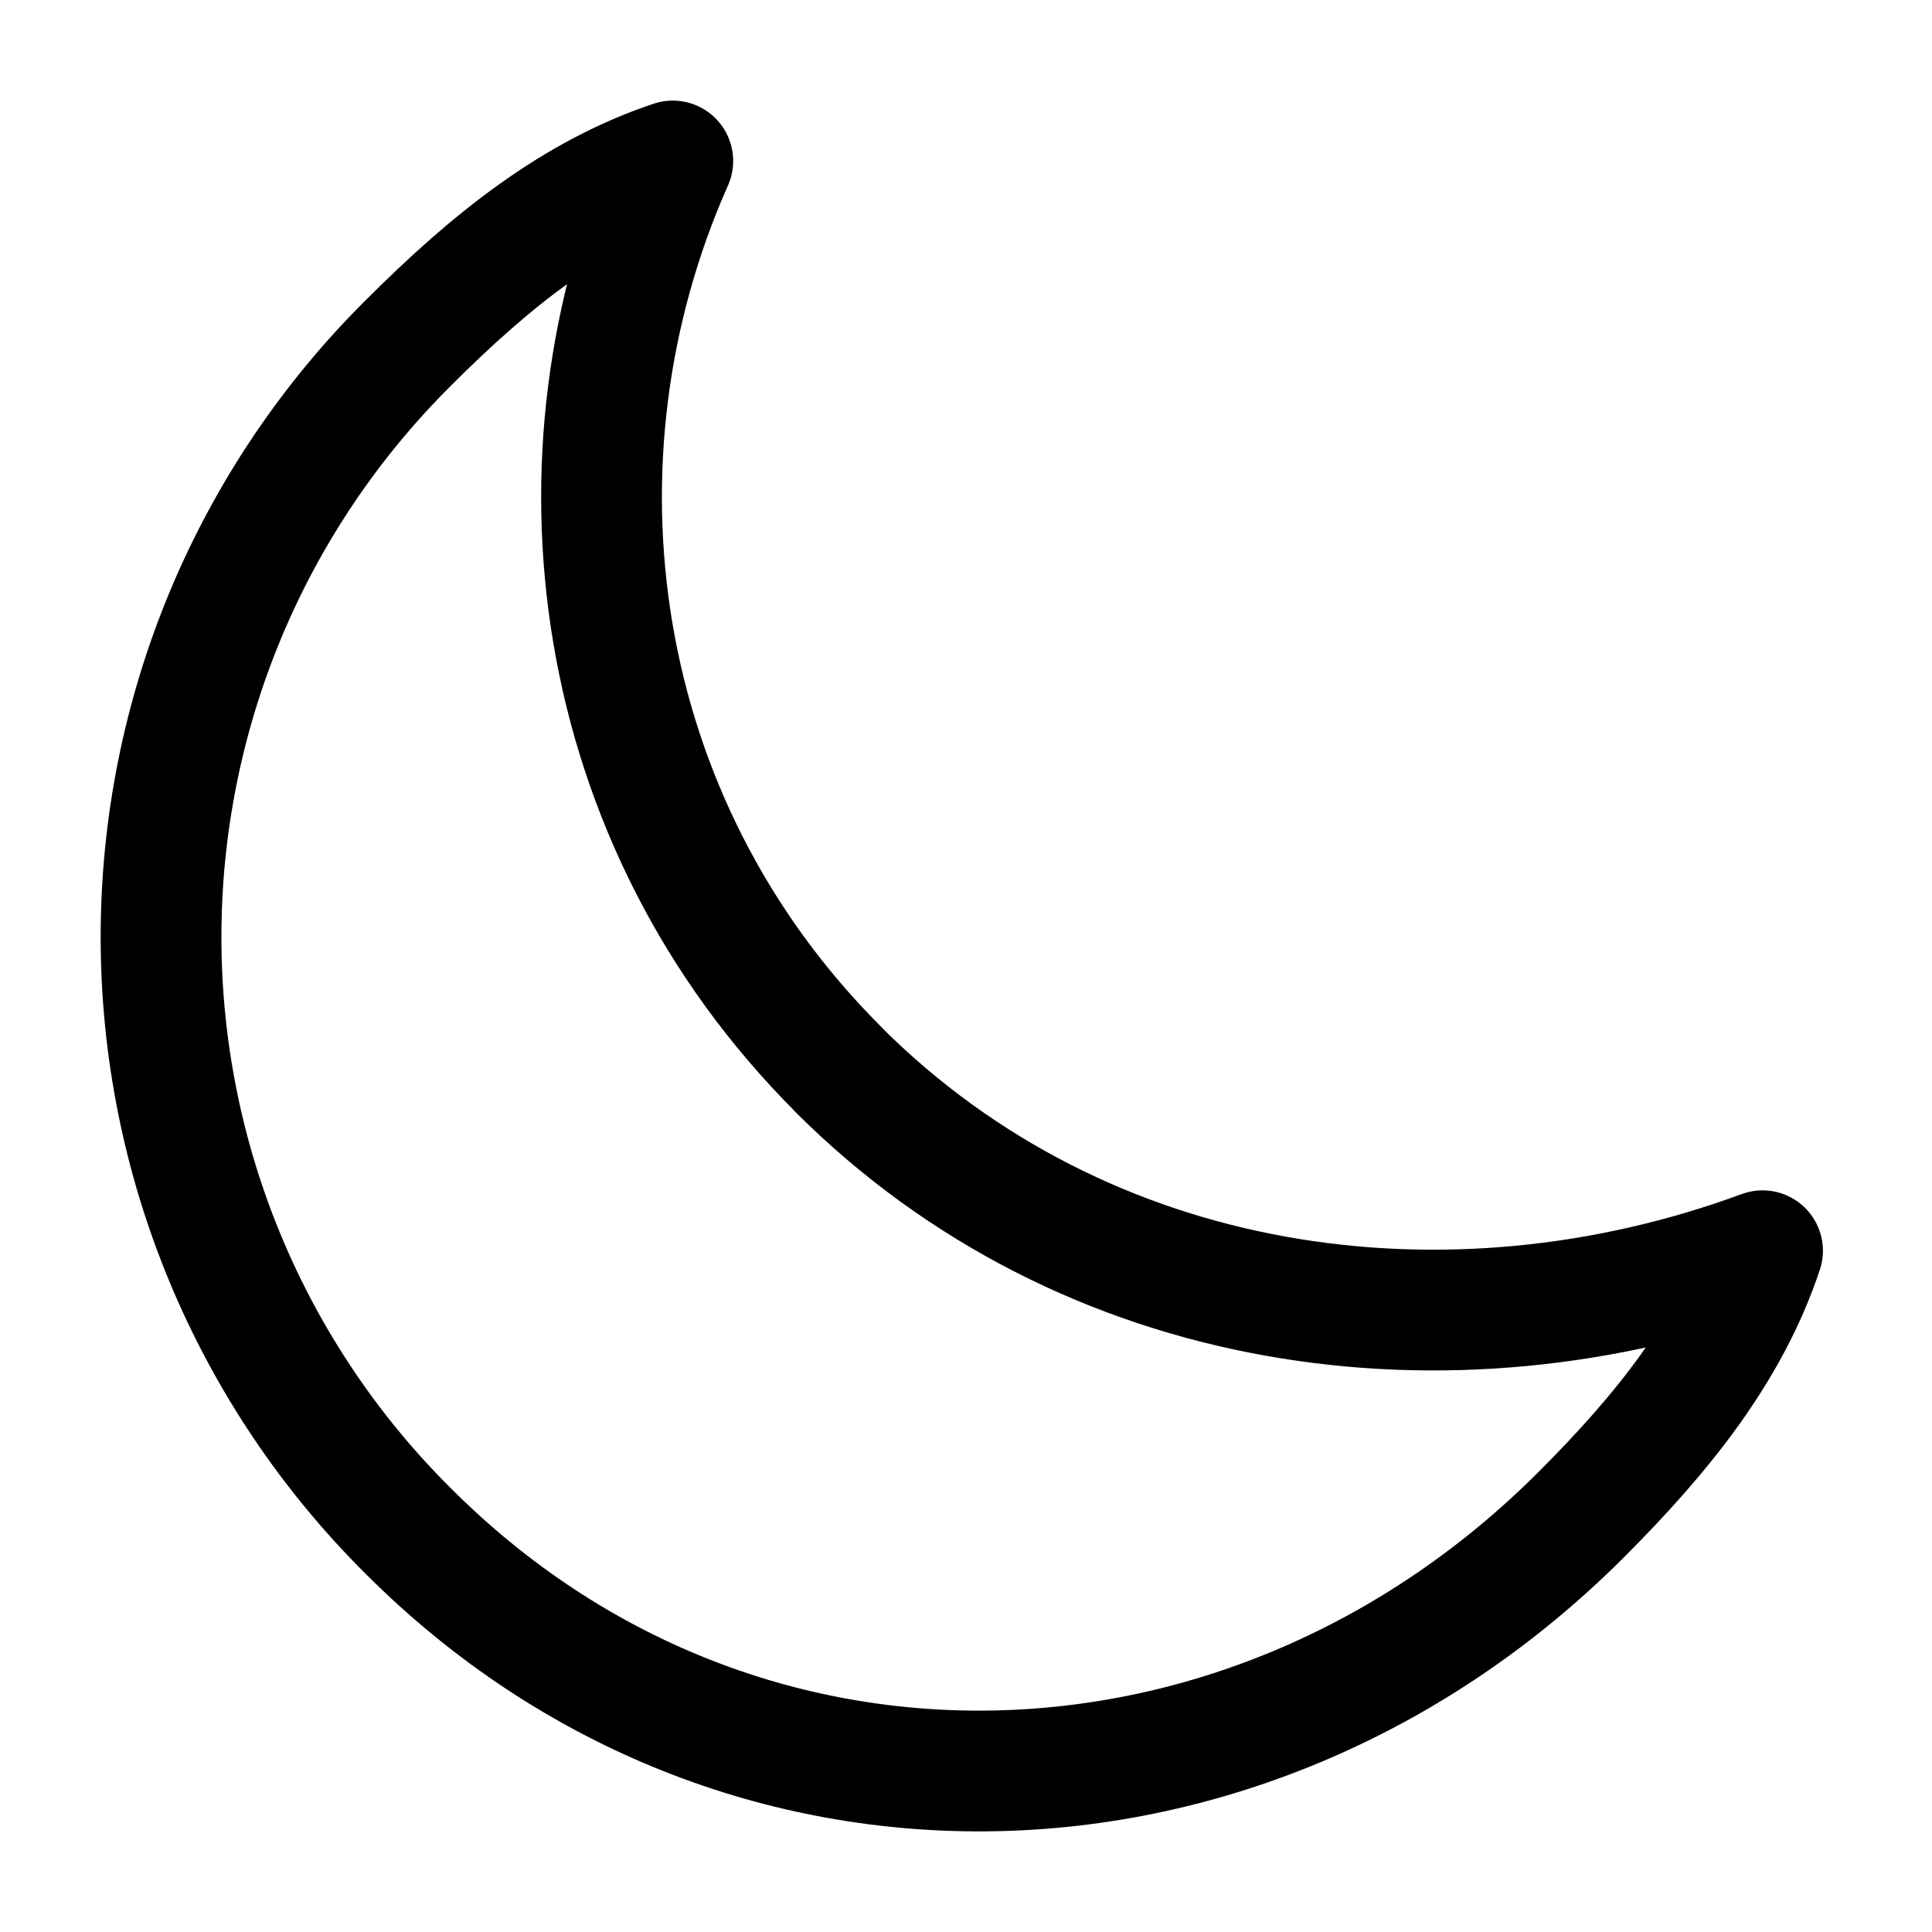
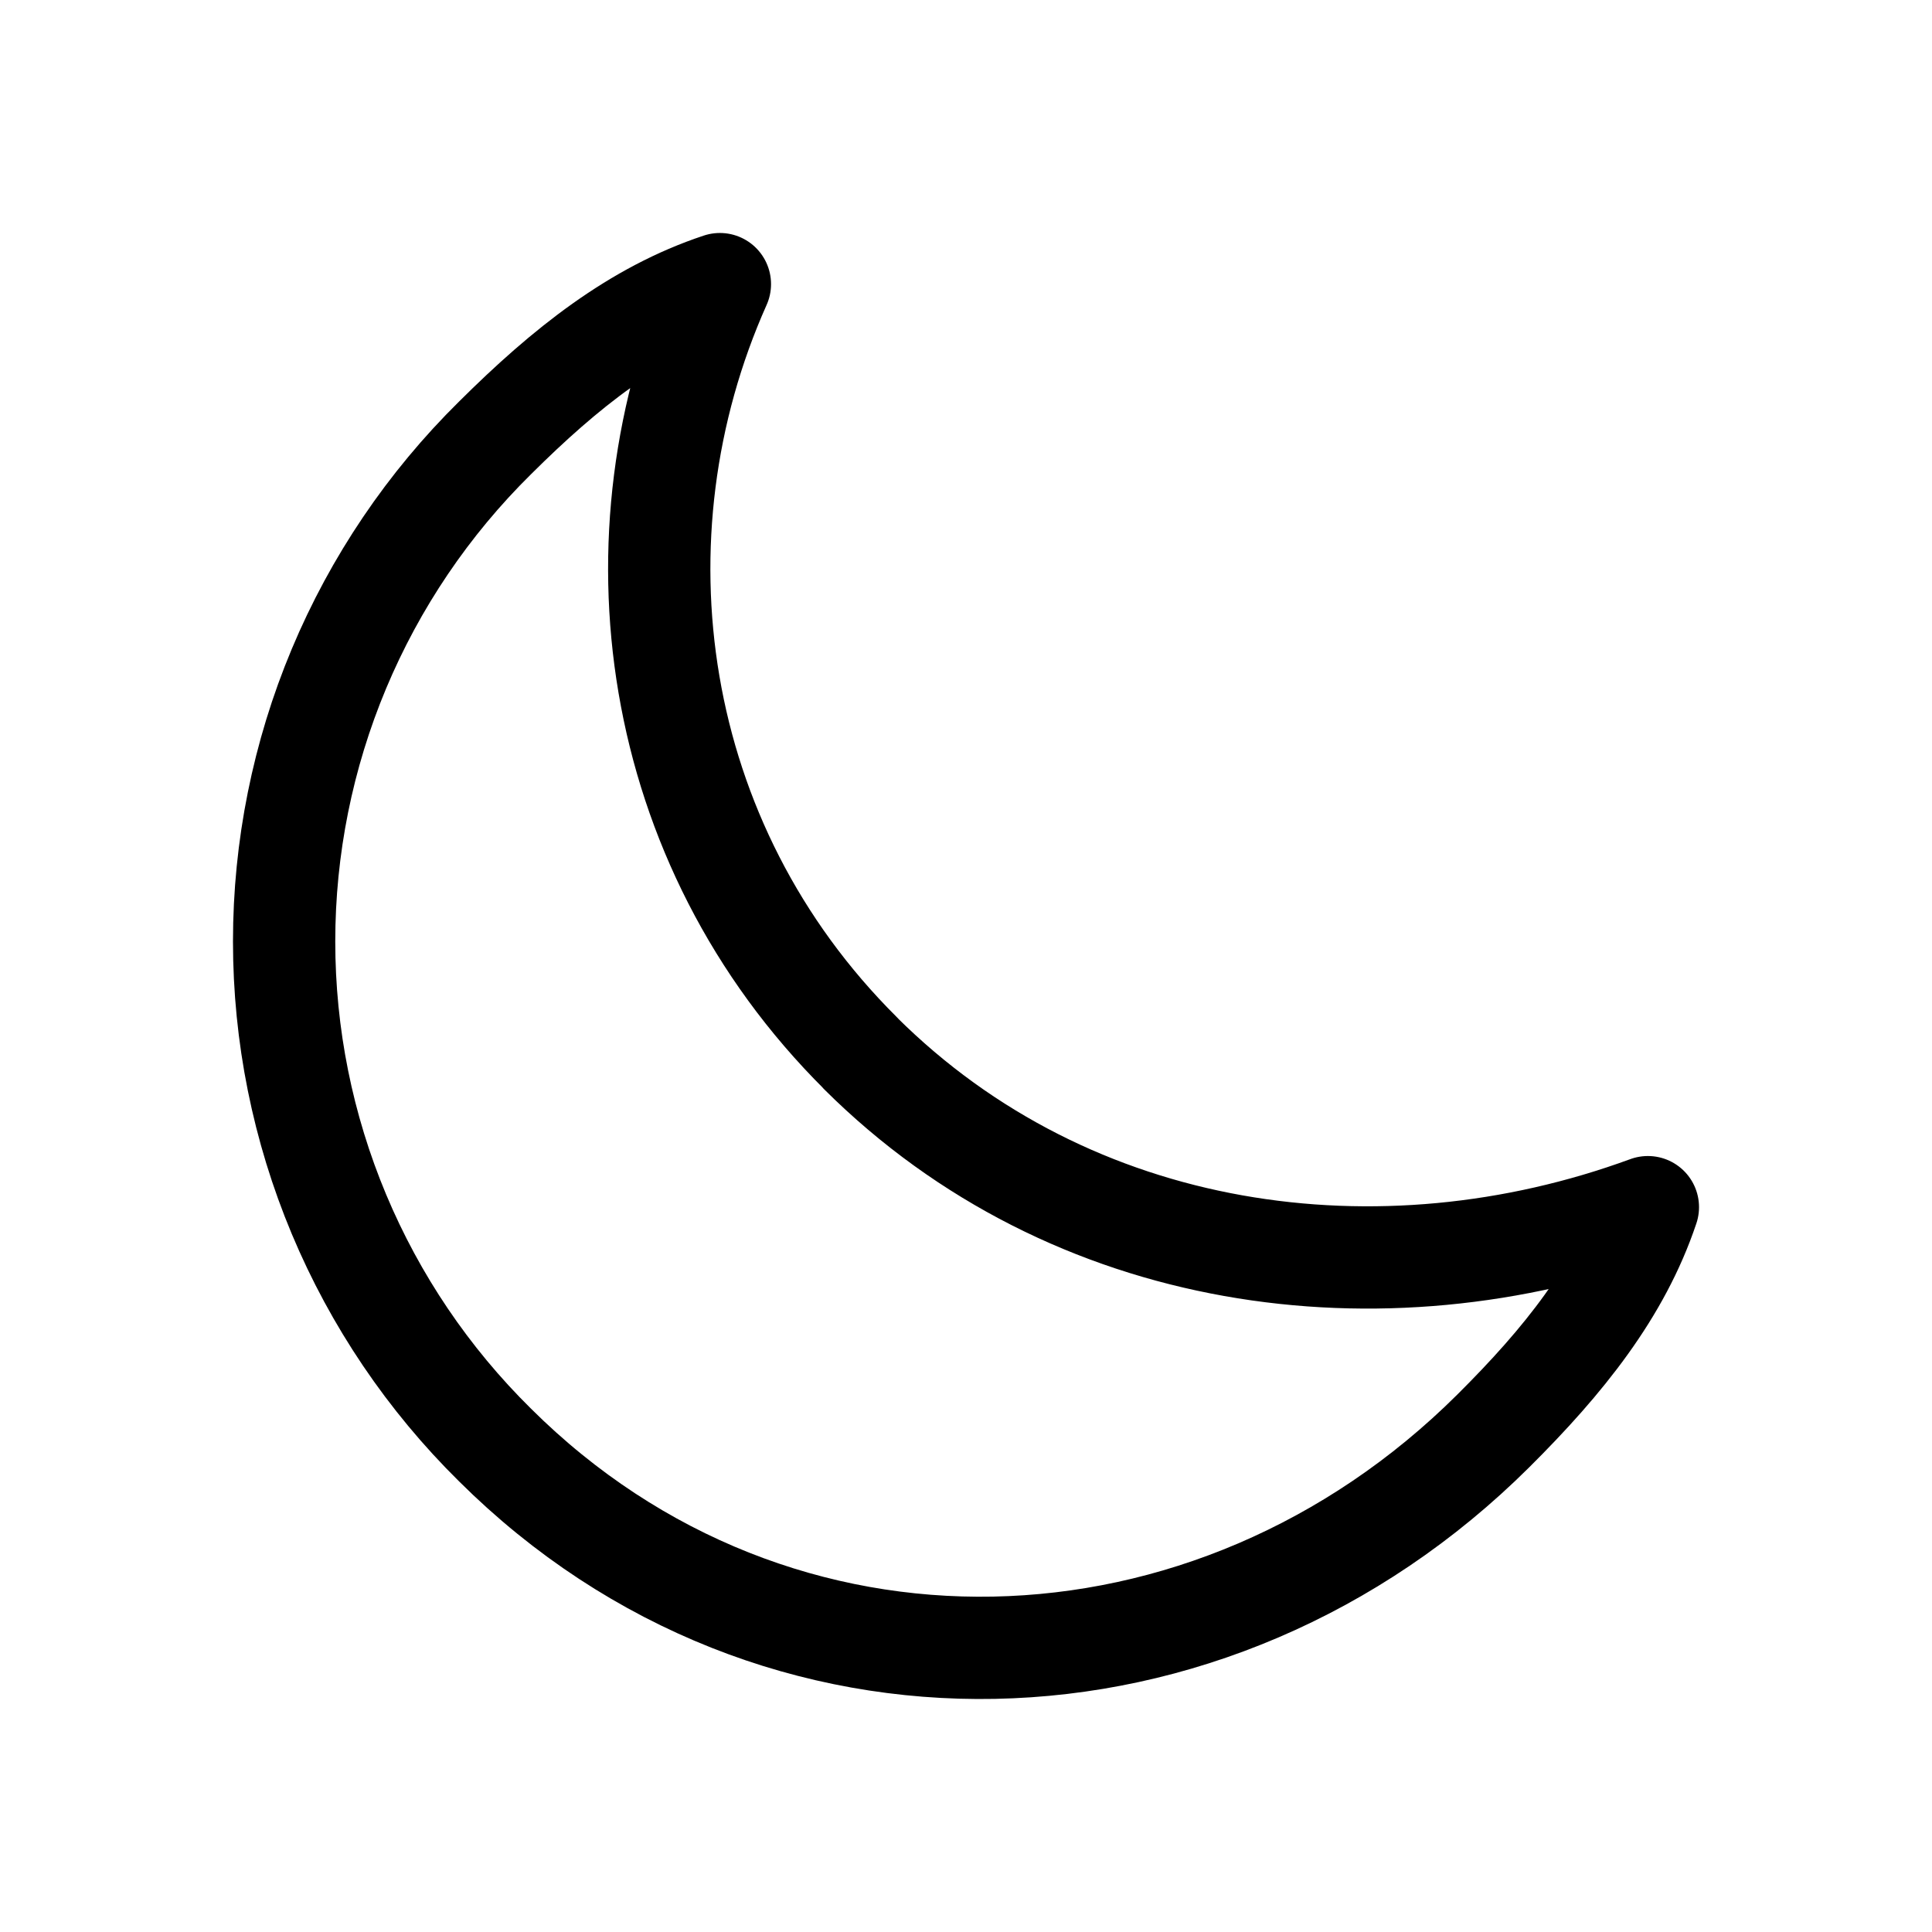
<svg xmlns="http://www.w3.org/2000/svg" width="34" height="34" viewBox="0 0 34 34" fill="none">
-   <path d="M14.749 18.814C10.388 14.457 9.515 8.065 11.84 2.833C10.098 3.414 8.644 4.576 7.192 6.029C5.811 7.399 4.715 9.029 3.967 10.824C3.219 12.62 2.834 14.545 2.834 16.49C2.834 18.435 3.219 20.361 3.967 22.156C4.715 23.952 5.811 25.581 7.192 26.951C13.003 32.762 22.01 32.472 27.822 26.66C29.275 25.207 30.437 23.755 31.018 22.011C25.498 24.045 19.105 23.173 14.746 18.815" stroke="black" stroke-width="2.125" stroke-linecap="round" stroke-linejoin="round" />
+   <path d="M15.146 18.536C11.433 14.846 10.69 9.432 12.669 5C11.185 5.492 9.948 6.476 8.711 7.707C7.535 8.867 6.602 10.248 5.965 11.768C5.328 13.289 5 14.921 5 16.568C5 18.216 5.328 19.847 5.965 21.368C6.602 22.888 7.535 24.269 8.711 25.429C13.66 30.351 21.33 30.105 26.278 25.183C27.516 23.952 28.505 22.722 29 21.244C24.3 22.968 18.856 22.229 15.144 18.537" stroke="black" stroke-width="1.8" stroke-linecap="round" stroke-linejoin="round" />
</svg>
